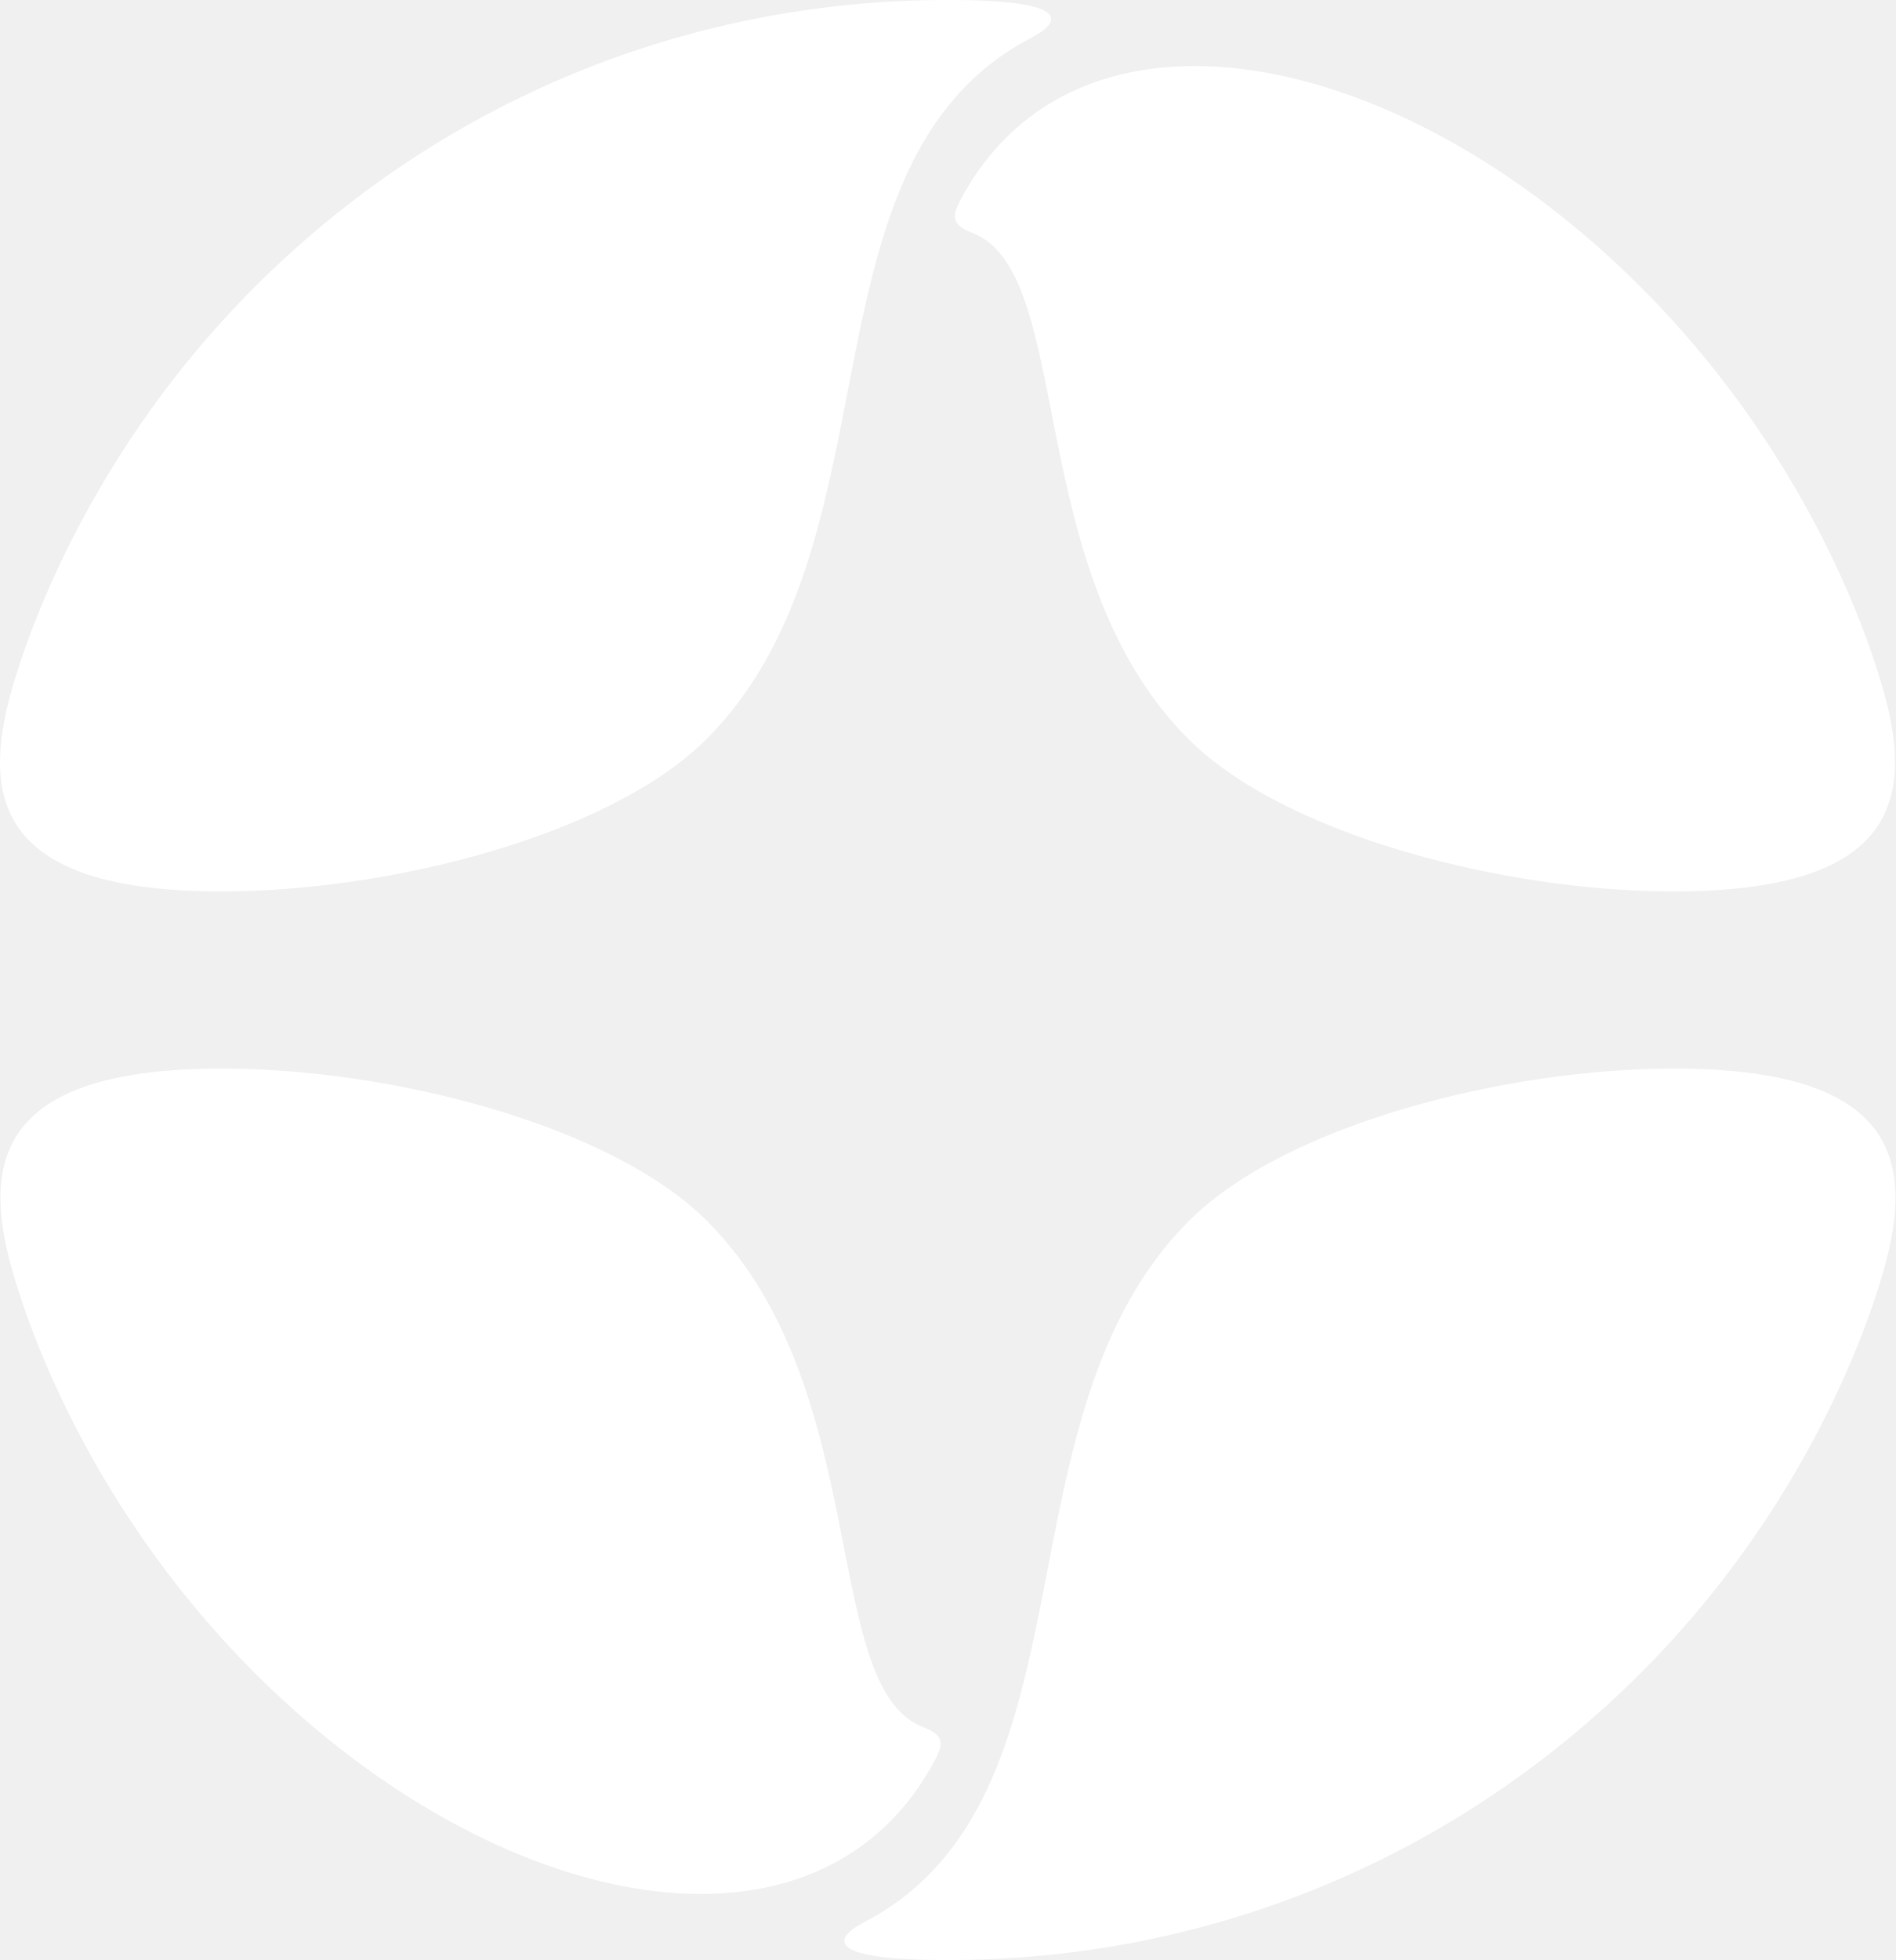
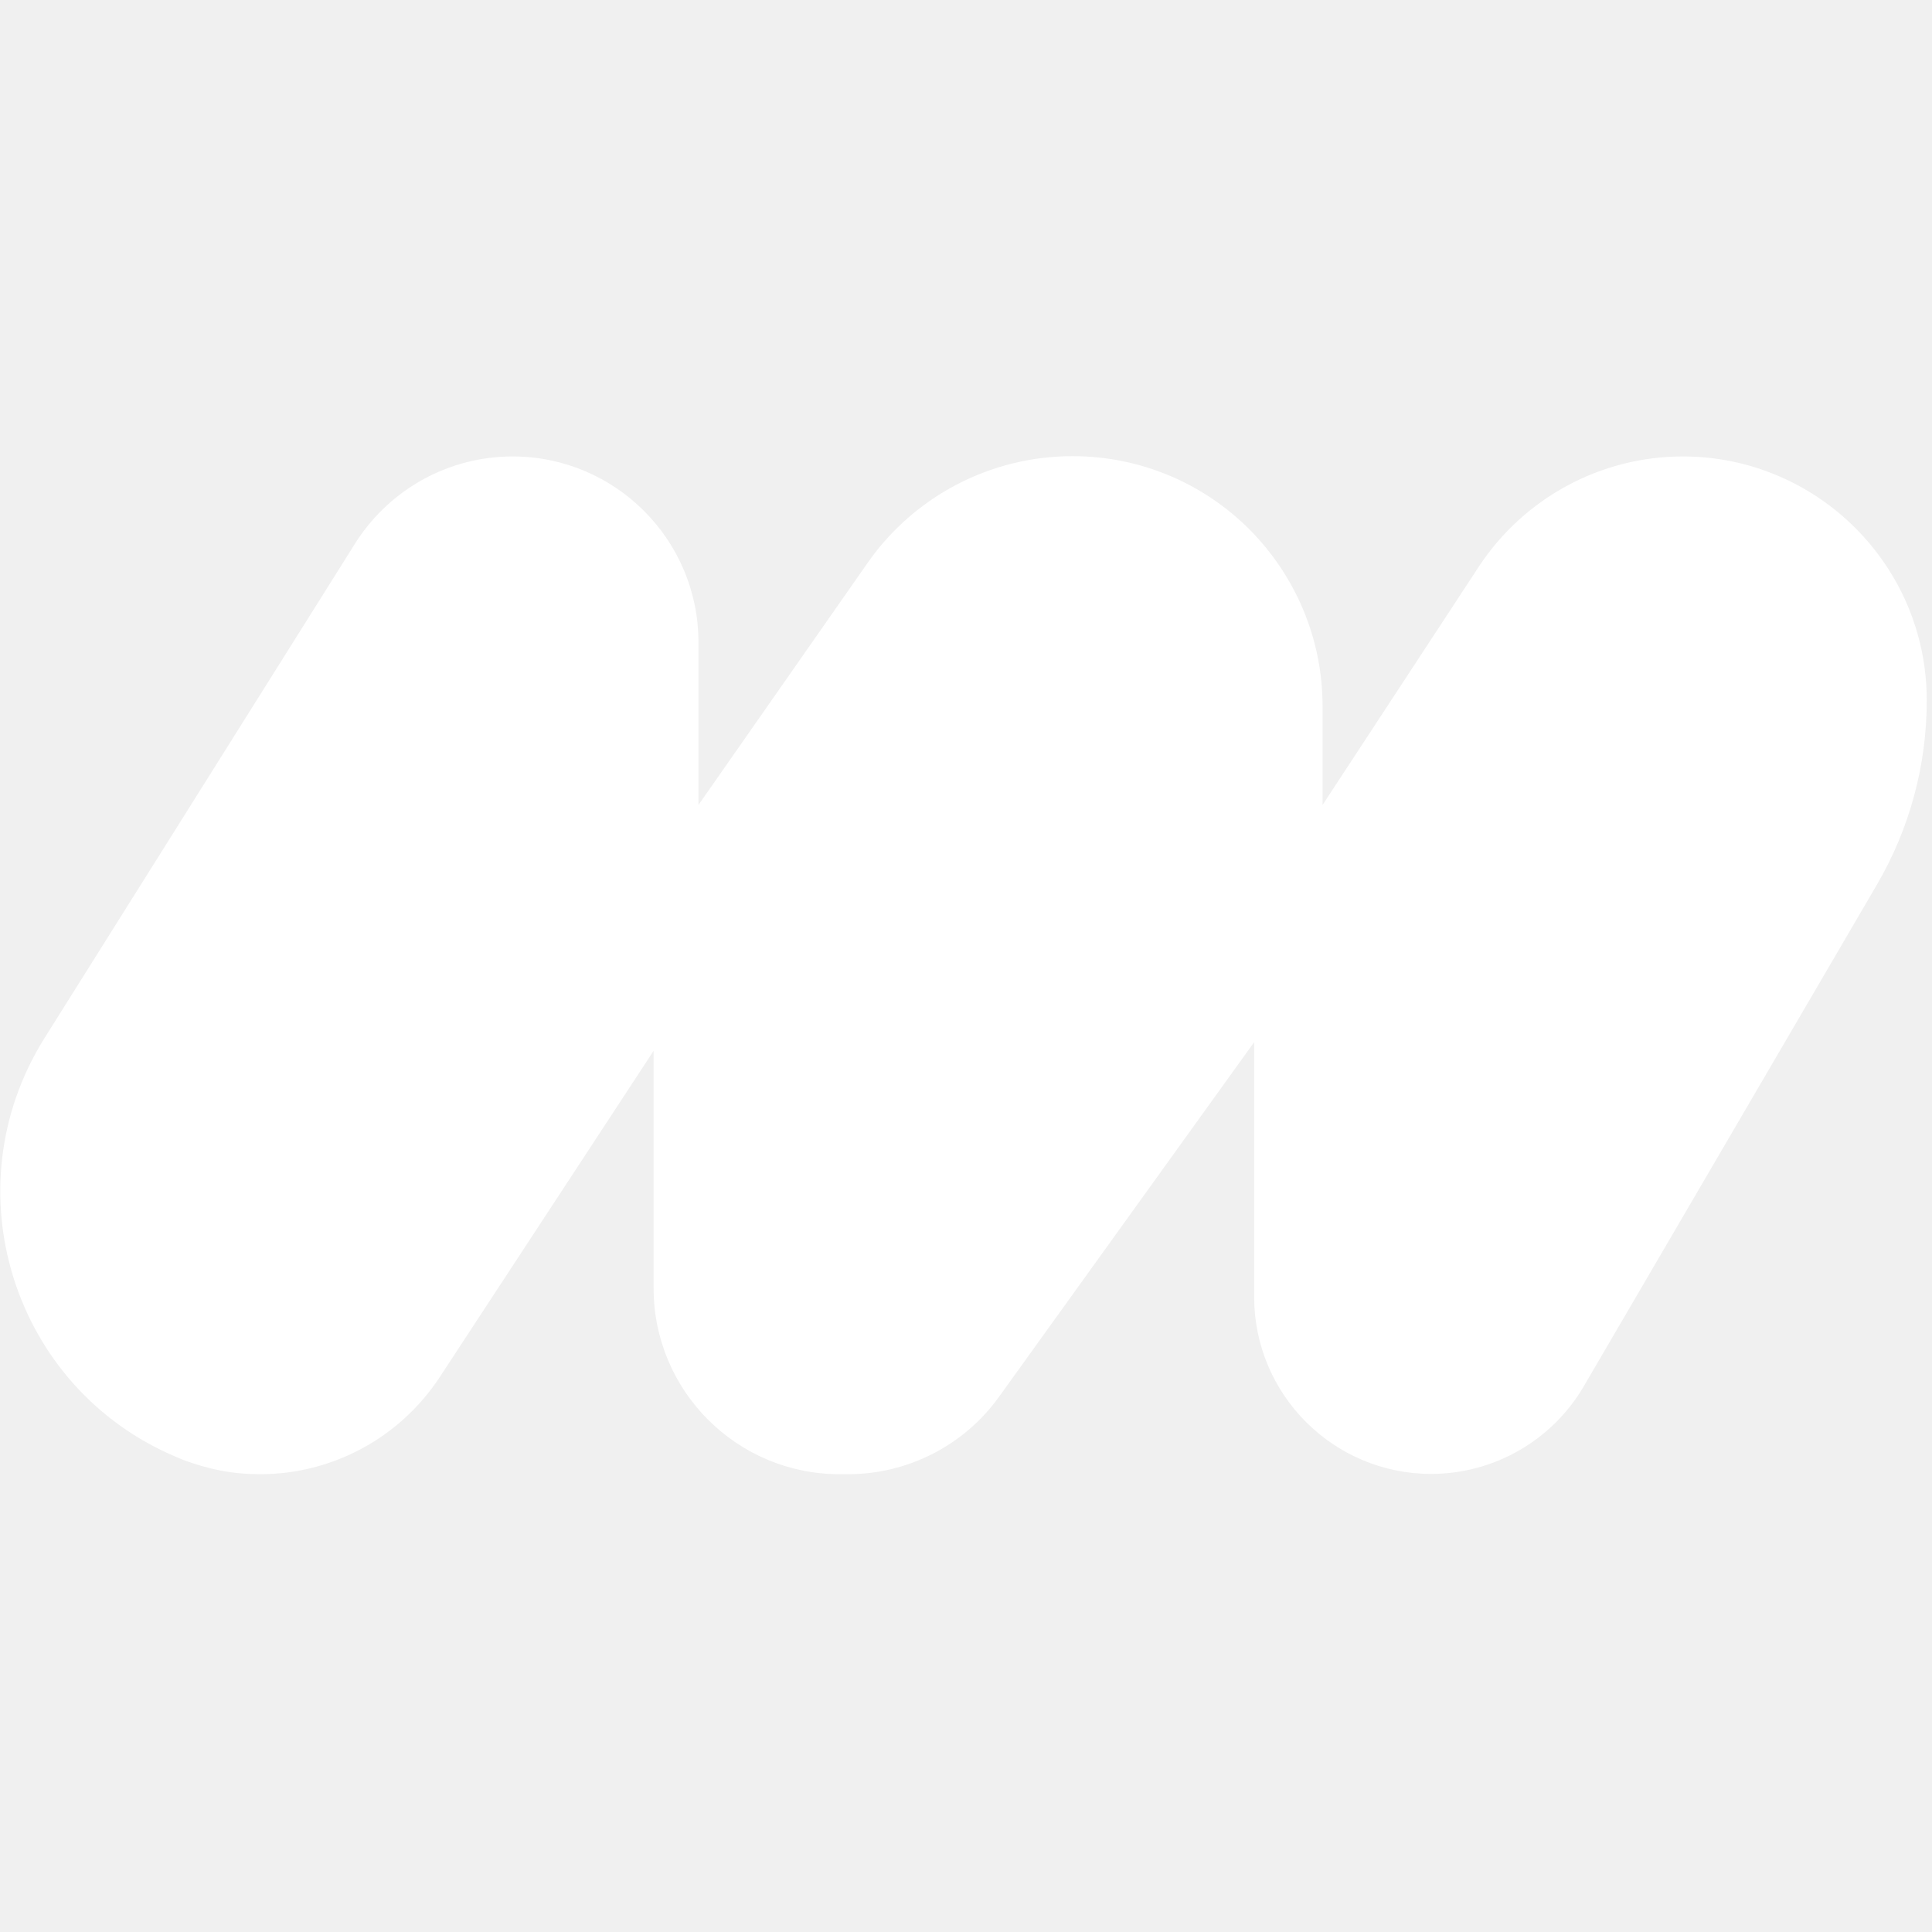
- <svg xmlns="http://www.w3.org/2000/svg" id="Layer_2" data-name="Layer 2" viewBox="0 0 232.155 240">
-   <defs>
-     <style>
-       .cls-1 {
-         fill: #fff;
-       }
-     </style>
-   </defs>
-   <g id="All_Branding_Elements" data-name="All Branding Elements">
-     <path id="Mono_Symbol_White" data-name="Mono–Symbol–White" class="cls-1" d="M119.14,28.535c-2.446-.96-2.663-1.867-1.502-4.053,14.153-26.634,53.445-19.2,83.289,10.639,22.067,22.064,29.012,46.379,30.141,50.873,3.309,13.173-.334,23.161-26.13,23.161-20.56,0-47.575-6.857-59.381-18.664-20.447-20.448-13.793-57.004-26.417-61.957ZM1.03,85.994c-3.309,13.173.334,23.161,26.13,23.161,20.56,0,47.575-6.858,59.381-18.664,23.742-23.743,11.068-68.932,38.203-84.998,1.502-.889,3.99-1.928,3.99-3.145,0-1.205-2.482-2.349-12.685-2.349C83.995,0,53.862,12.483,31.196,35.147,9.13,57.212,2.159,81.5,1.03,85.994ZM113.015,211.465c2.446.96,2.663,1.867,1.502,4.053-14.153,26.634-53.445,19.2-83.289-10.639C9.16,182.814,2.215,158.5,1.086,154.006c-3.309-13.173.334-23.161,26.13-23.161,20.56,0,47.575,6.857,59.381,18.664,20.447,20.448,13.793,57.004,26.417,61.957ZM231.125,154.006c3.309-13.173-.334-23.161-26.13-23.161-20.56,0-47.575,6.858-59.381,18.664-23.742,23.743-11.068,68.932-38.203,84.998-1.502.889-3.99,1.928-3.99,3.145,0,1.205,2.482,2.349,12.685,2.349,32.054,0,62.188-12.483,84.853-35.147,22.066-22.065,29.037-46.353,30.166-50.847Z" />
-   </g>
+ <svg xmlns="http://www.w3.org/2000/svg" width="144" height="144" viewBox="0 0 144 144" fill="none">
+   <path fill-rule="evenodd" clip-rule="evenodd" d="M13.108 108.581C13.212 108.623 13.296 108.665 13.4 108.707C13.484 108.748 13.568 108.769 13.651 108.811C14.55 109.146 15.469 109.417 16.43 109.605C17.392 109.793 18.395 109.877 19.398 109.877C24.789 109.877 29.804 107.16 32.772 102.647L48.716 78.323V96.022C48.716 103.67 54.923 109.877 62.571 109.877H63.219C67.67 109.877 71.87 107.725 74.461 104.109L93.478 77.675V96.67C93.478 100.306 94.961 103.608 97.344 105.99C99.726 108.372 103.027 109.856 106.664 109.856C111.344 109.856 115.691 107.369 118.052 103.315L139.911 65.91C142.335 61.751 143.609 57.029 143.609 52.201C143.609 47.186 141.582 42.651 138.281 39.35C135 36.069 130.444 34.021 125.429 34.021C119.306 34.021 113.601 37.114 110.237 42.212L98.576 59.996V52.64C98.576 47.499 96.487 42.839 93.122 39.454C89.758 36.09 85.098 34 79.936 34C73.855 34 68.15 36.967 64.661 41.962L52.06 59.996V47.876C52.06 40.227 45.853 34.021 38.205 34.021C33.503 34.021 29.136 36.403 26.565 40.353L3.286 77.424C-3.714 88.666 0.988 103.462 13.108 108.581Z" fill="#FFF" />
</svg>
